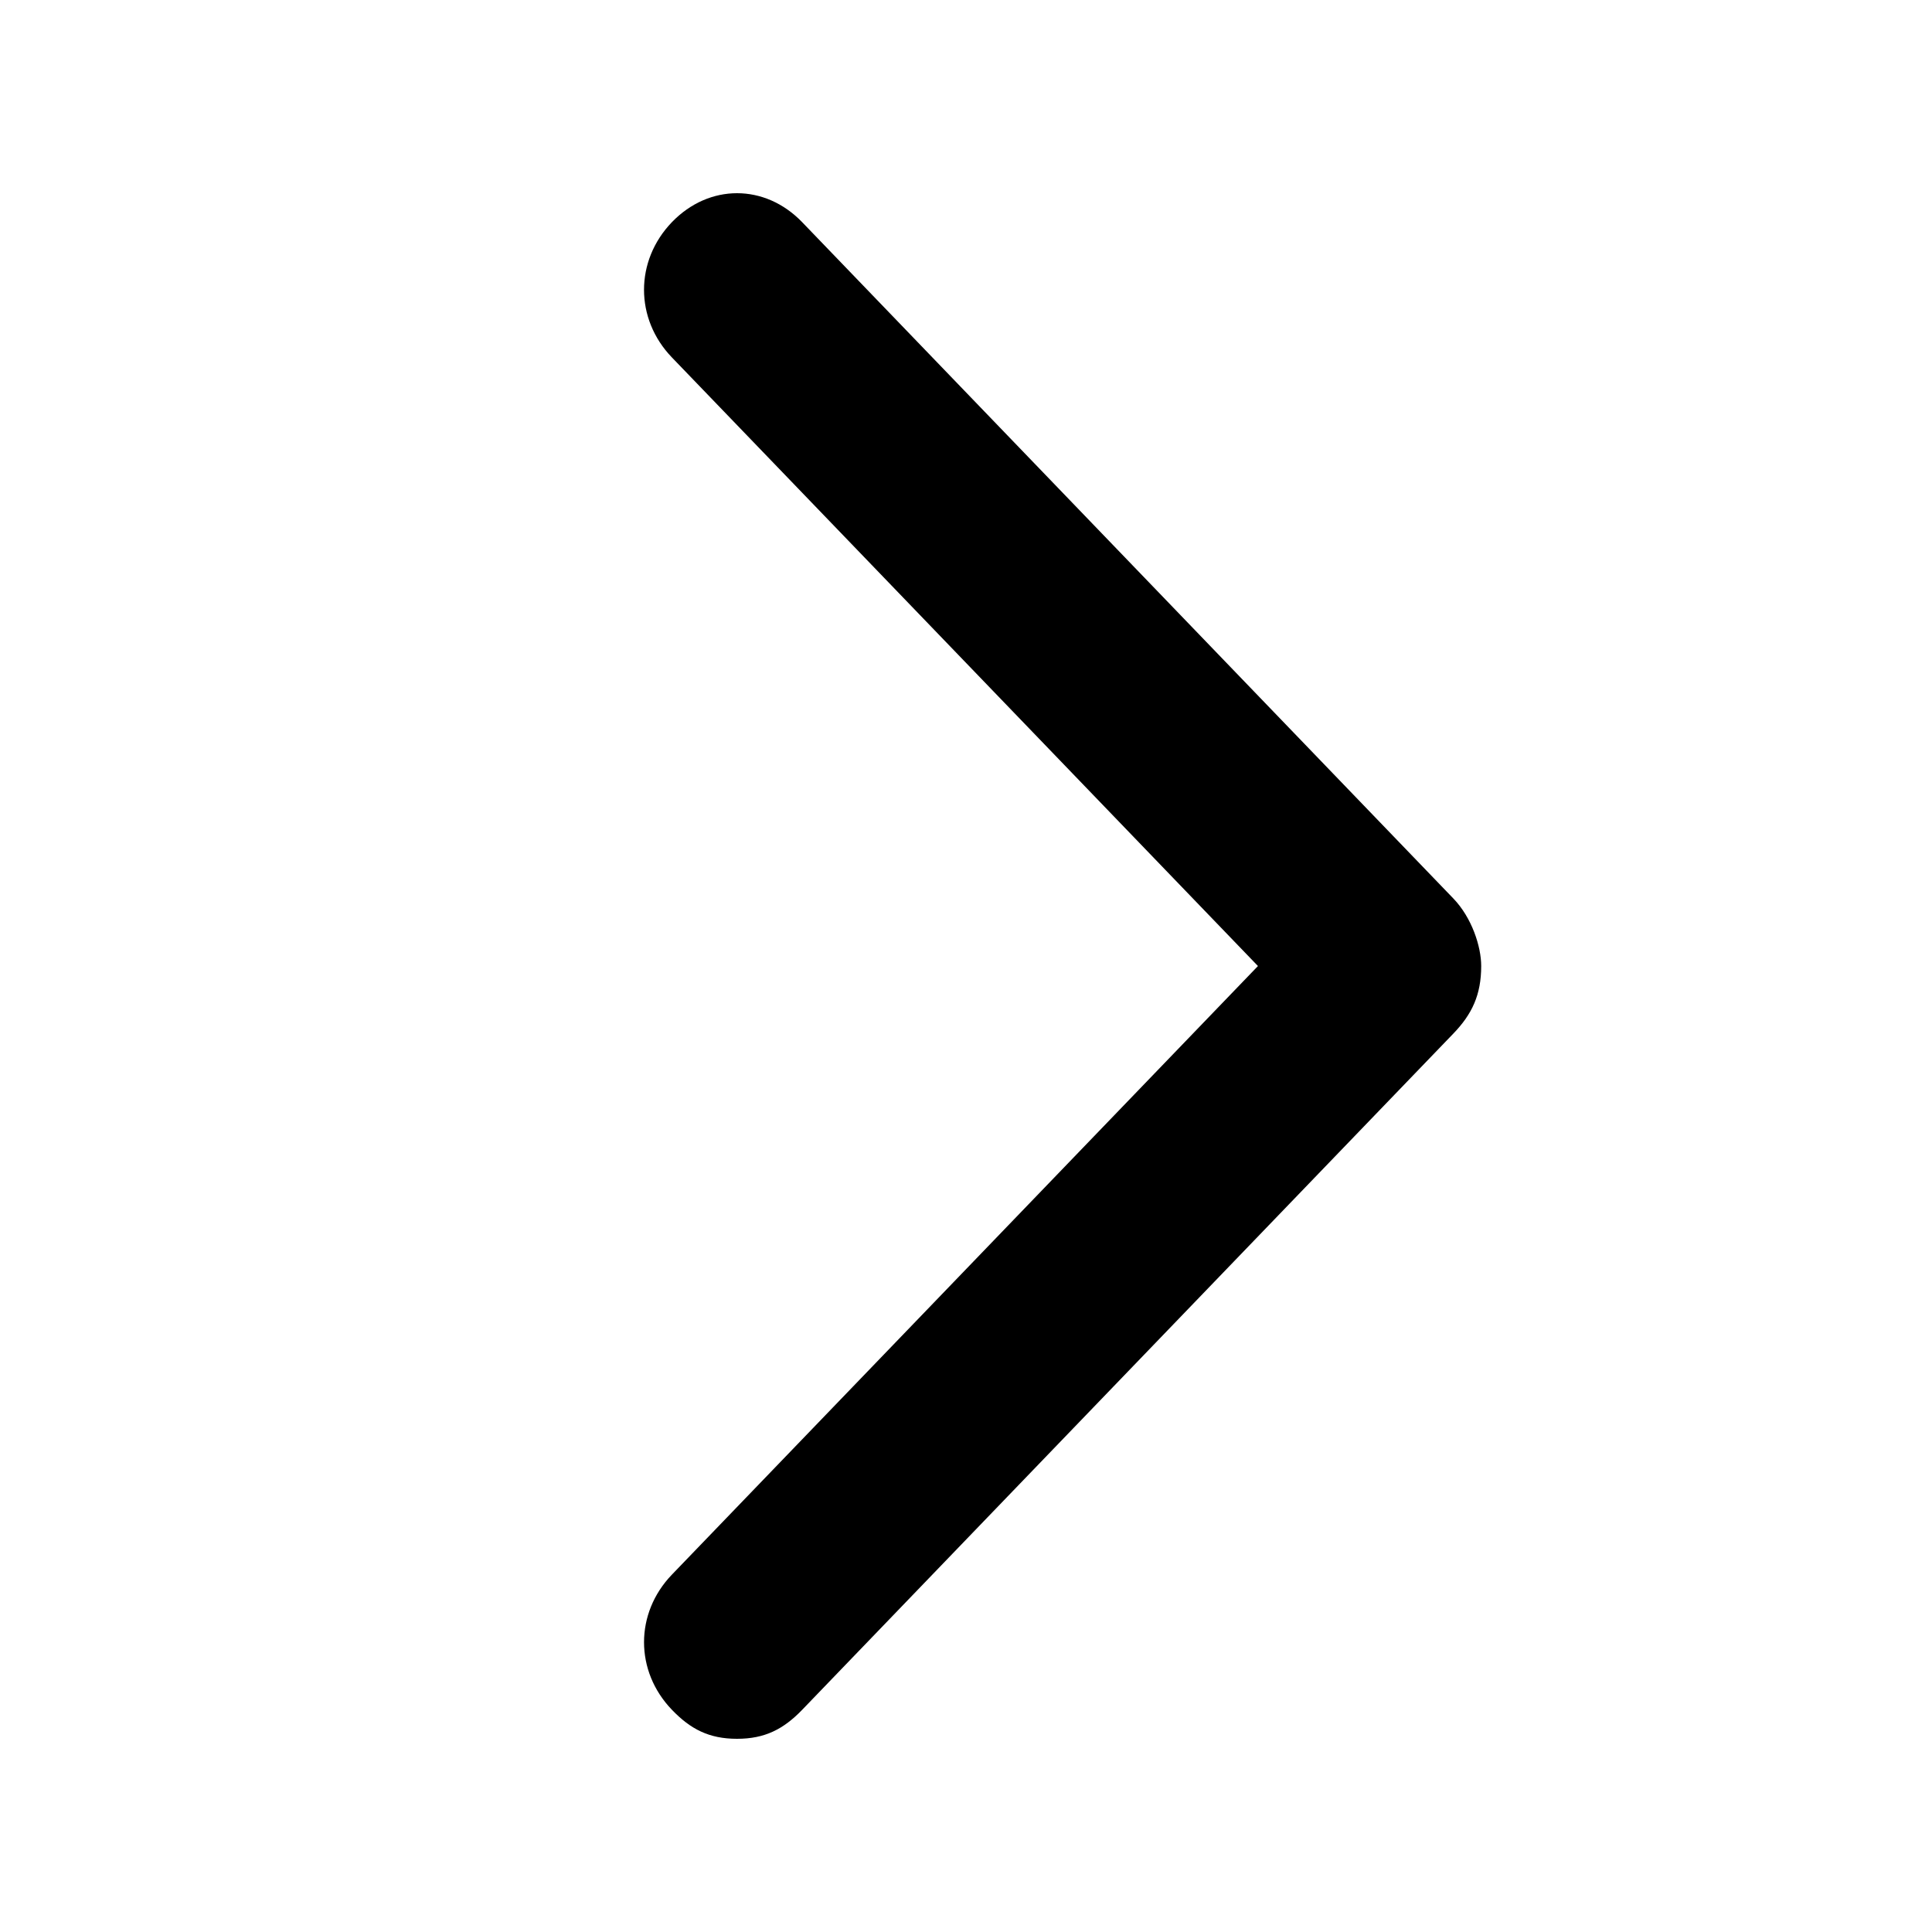
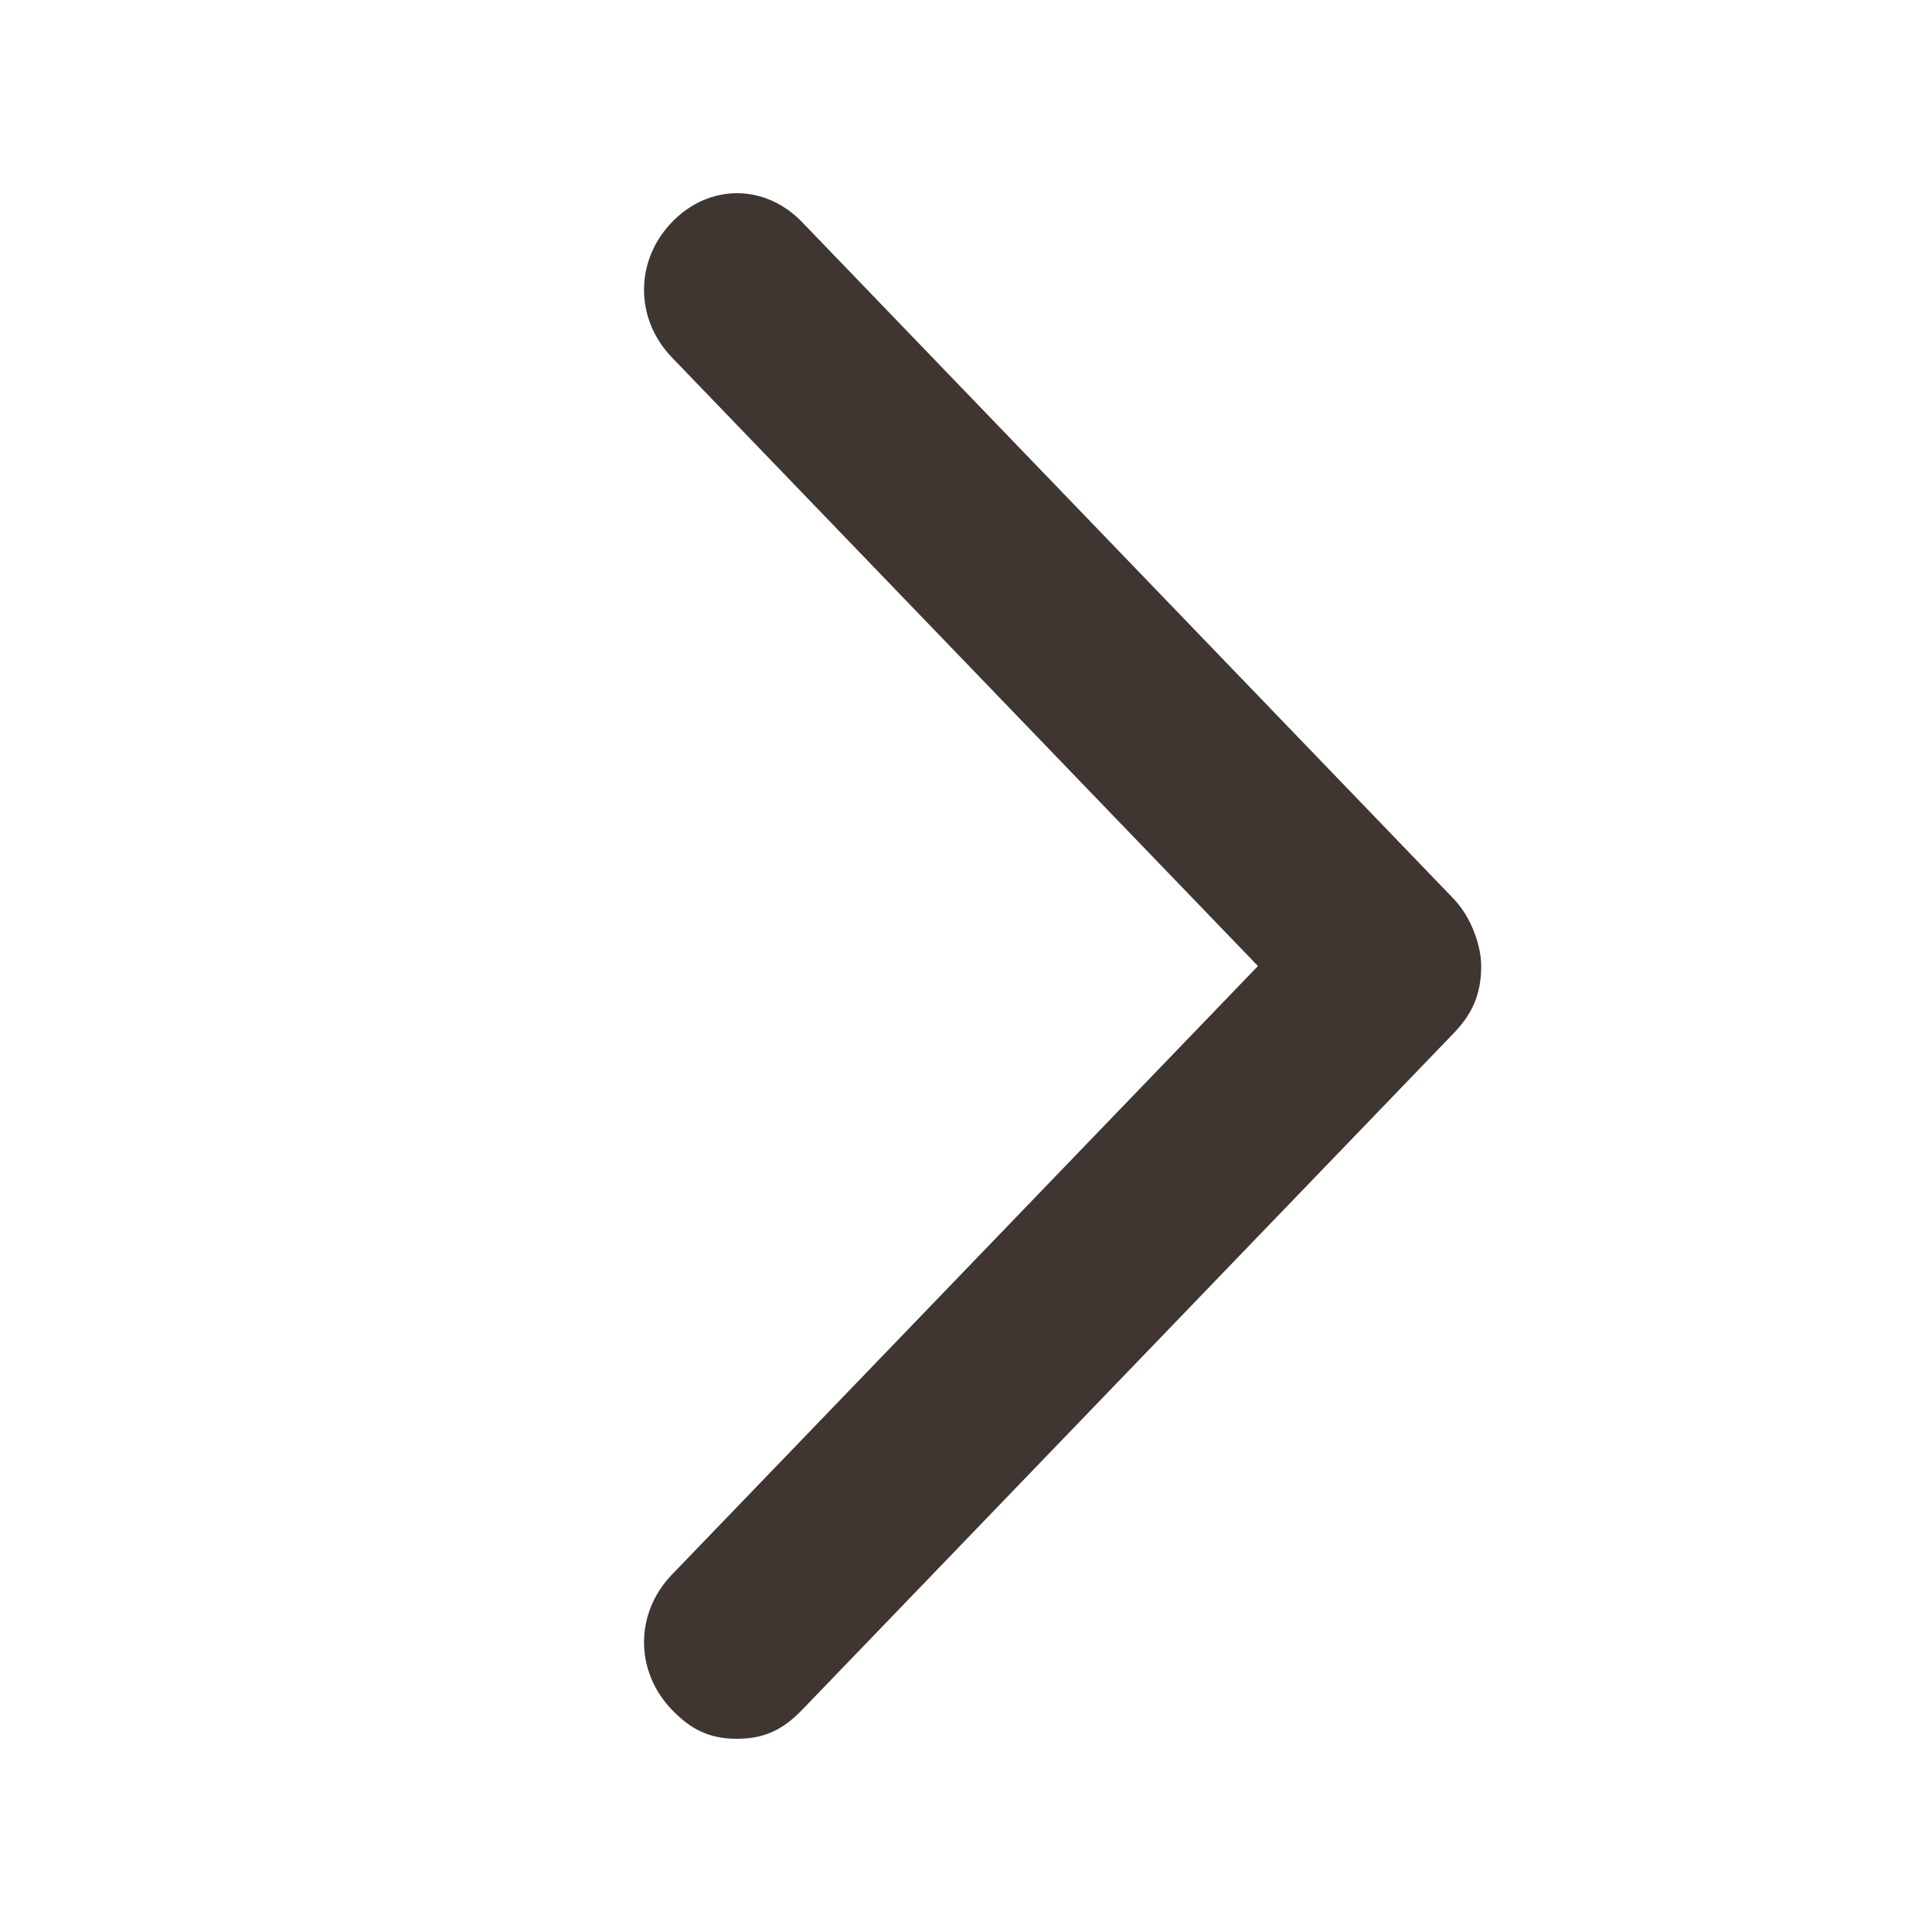
<svg xmlns="http://www.w3.org/2000/svg" width="30" height="30" viewBox="0 0 30 30">
-   <path d="M19.533 15l-9.1-9.45c-.577-.6-.577-1.5 0-2.1.578-.6 1.445-.6 2.023 0l10.11 10.5c.29.3.434.75.434 1.05 0 .45-.144.75-.433 1.05l-10.111 10.5c-.29.3-.578.45-1.012.45-.433 0-.722-.15-1.01-.45-.578-.6-.578-1.5 0-2.1l9.1-9.45z" fill="currentColor" />
+   <path d="M19.533 15l-9.1-9.45c-.577-.6-.577-1.5 0-2.1.578-.6 1.445-.6 2.023 0l10.11 10.5c.29.3.434.75.434 1.05 0 .45-.144.75-.433 1.05l-10.111 10.5c-.29.3-.578.45-1.012.45-.433 0-.722-.15-1.01-.45-.578-.6-.578-1.5 0-2.1l9.1-9.45z" fill="#3f3631" />
</svg>
